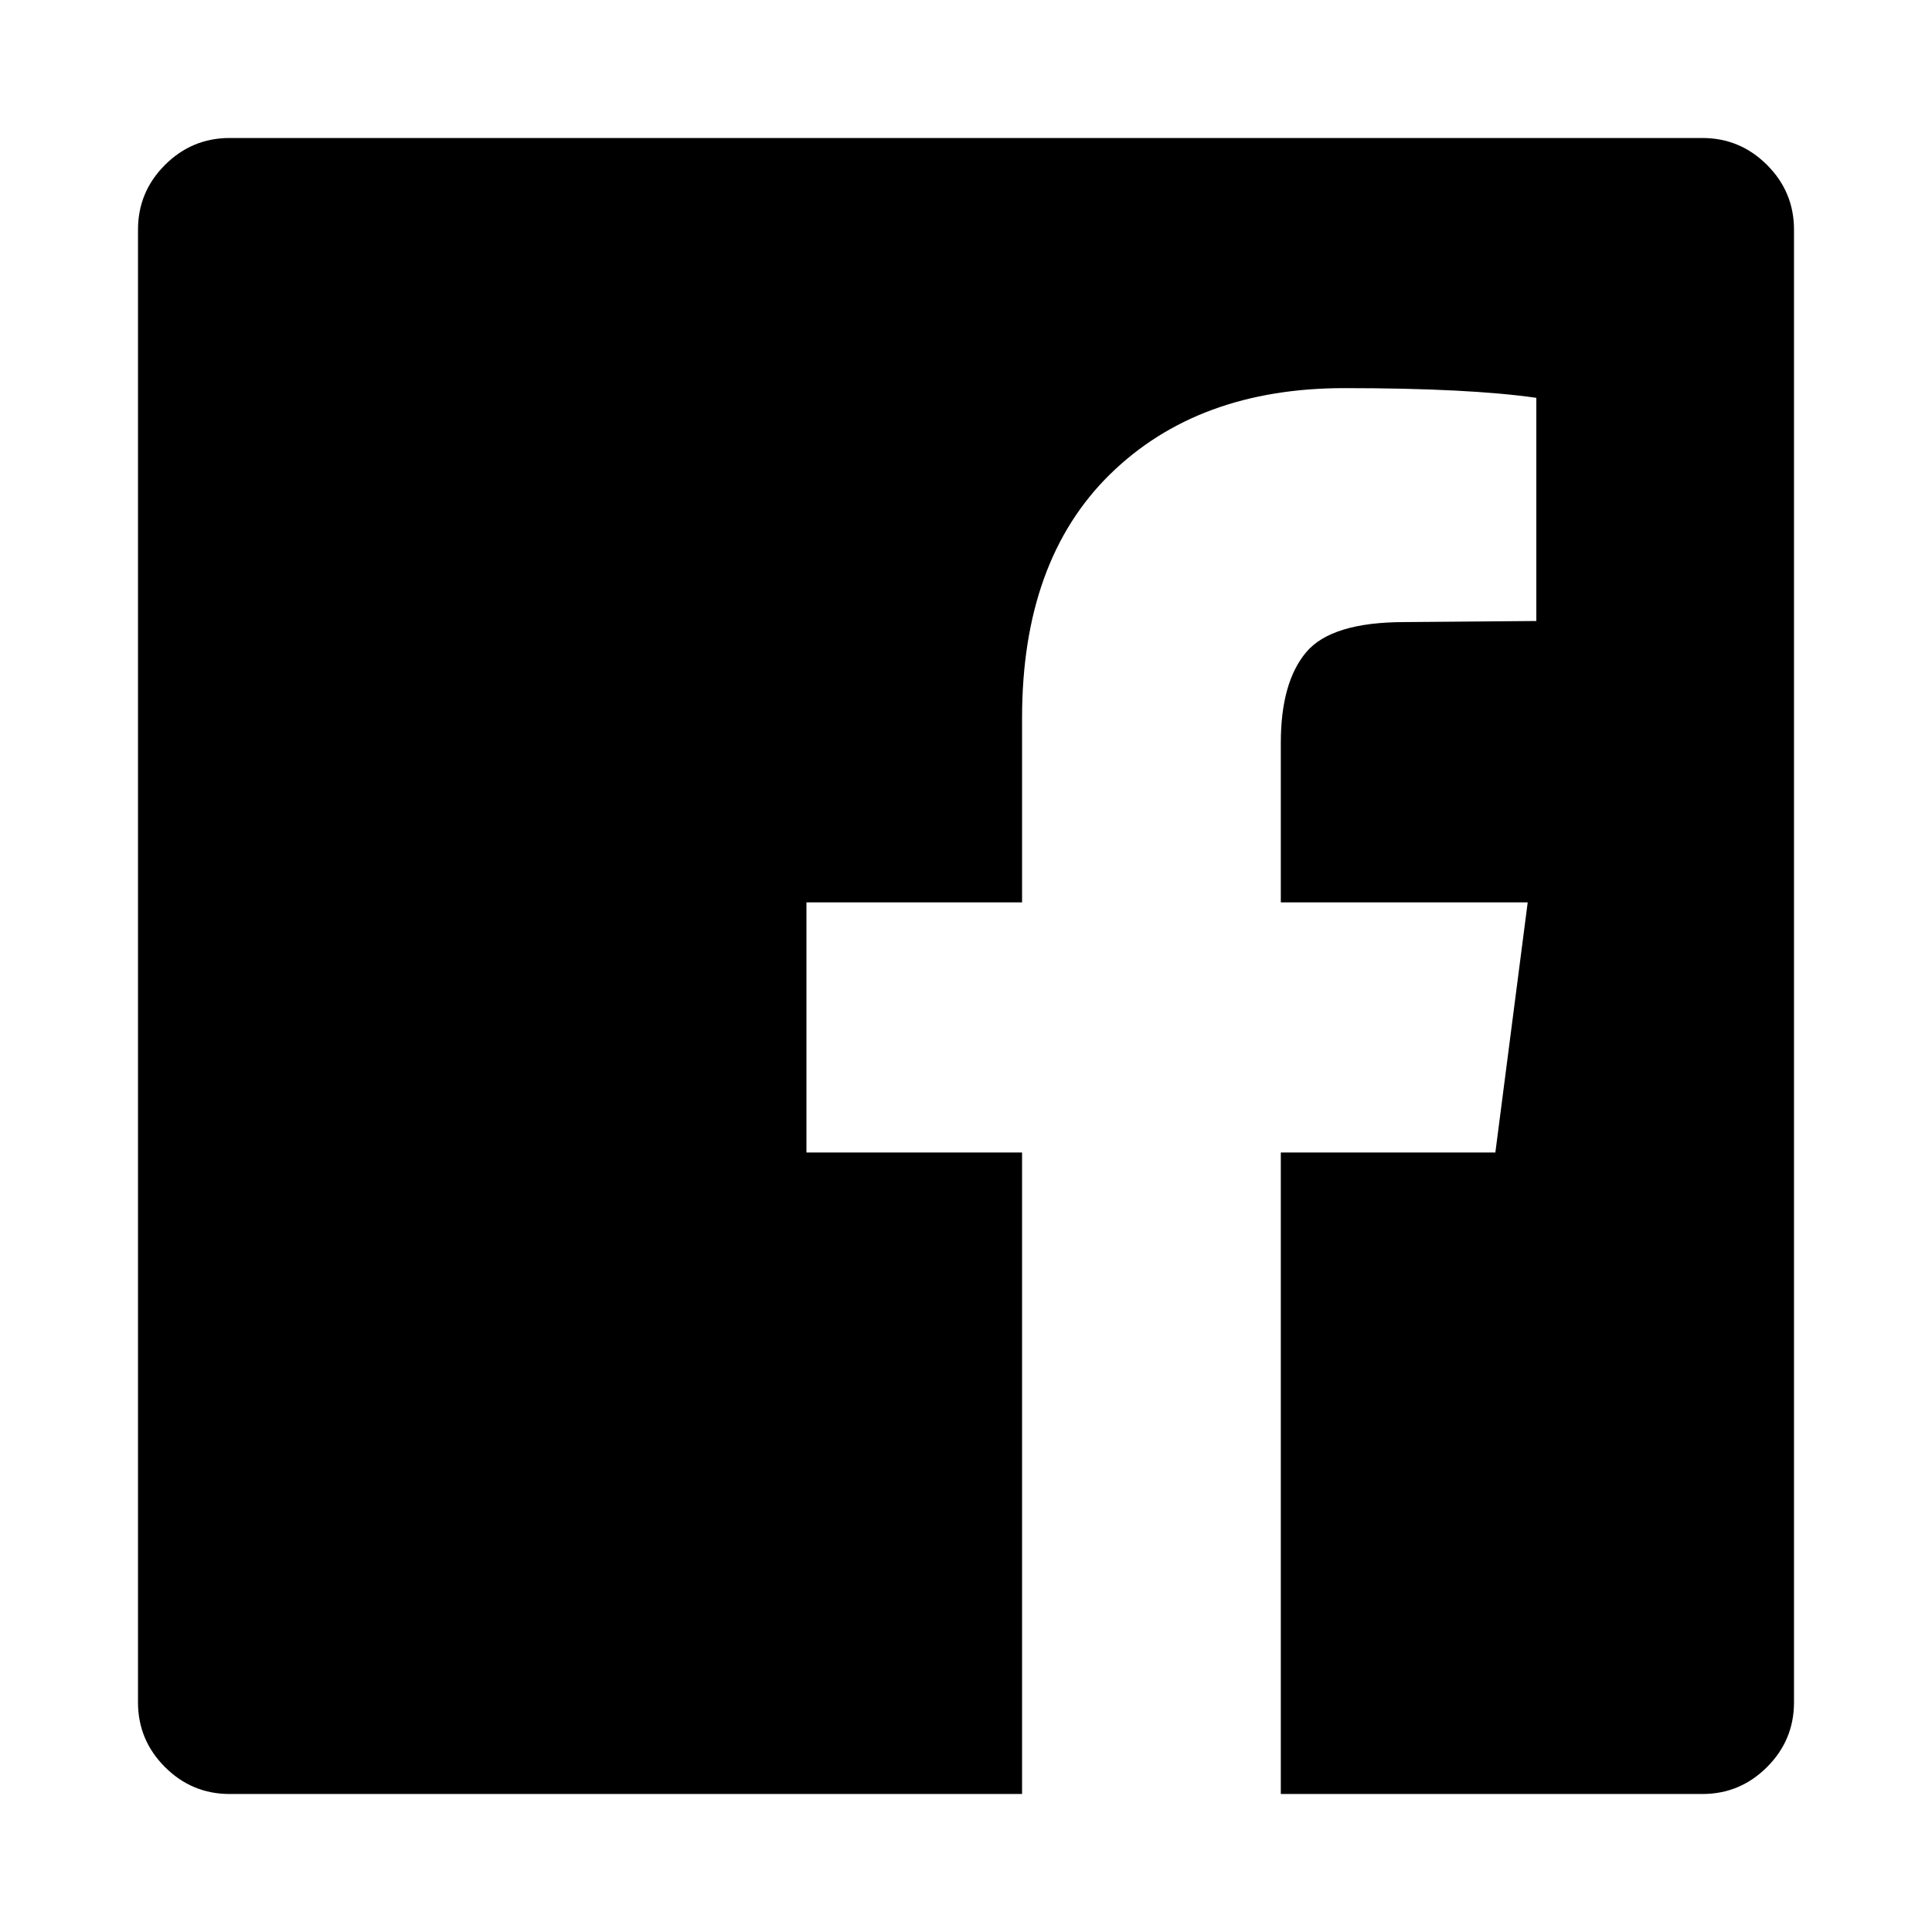
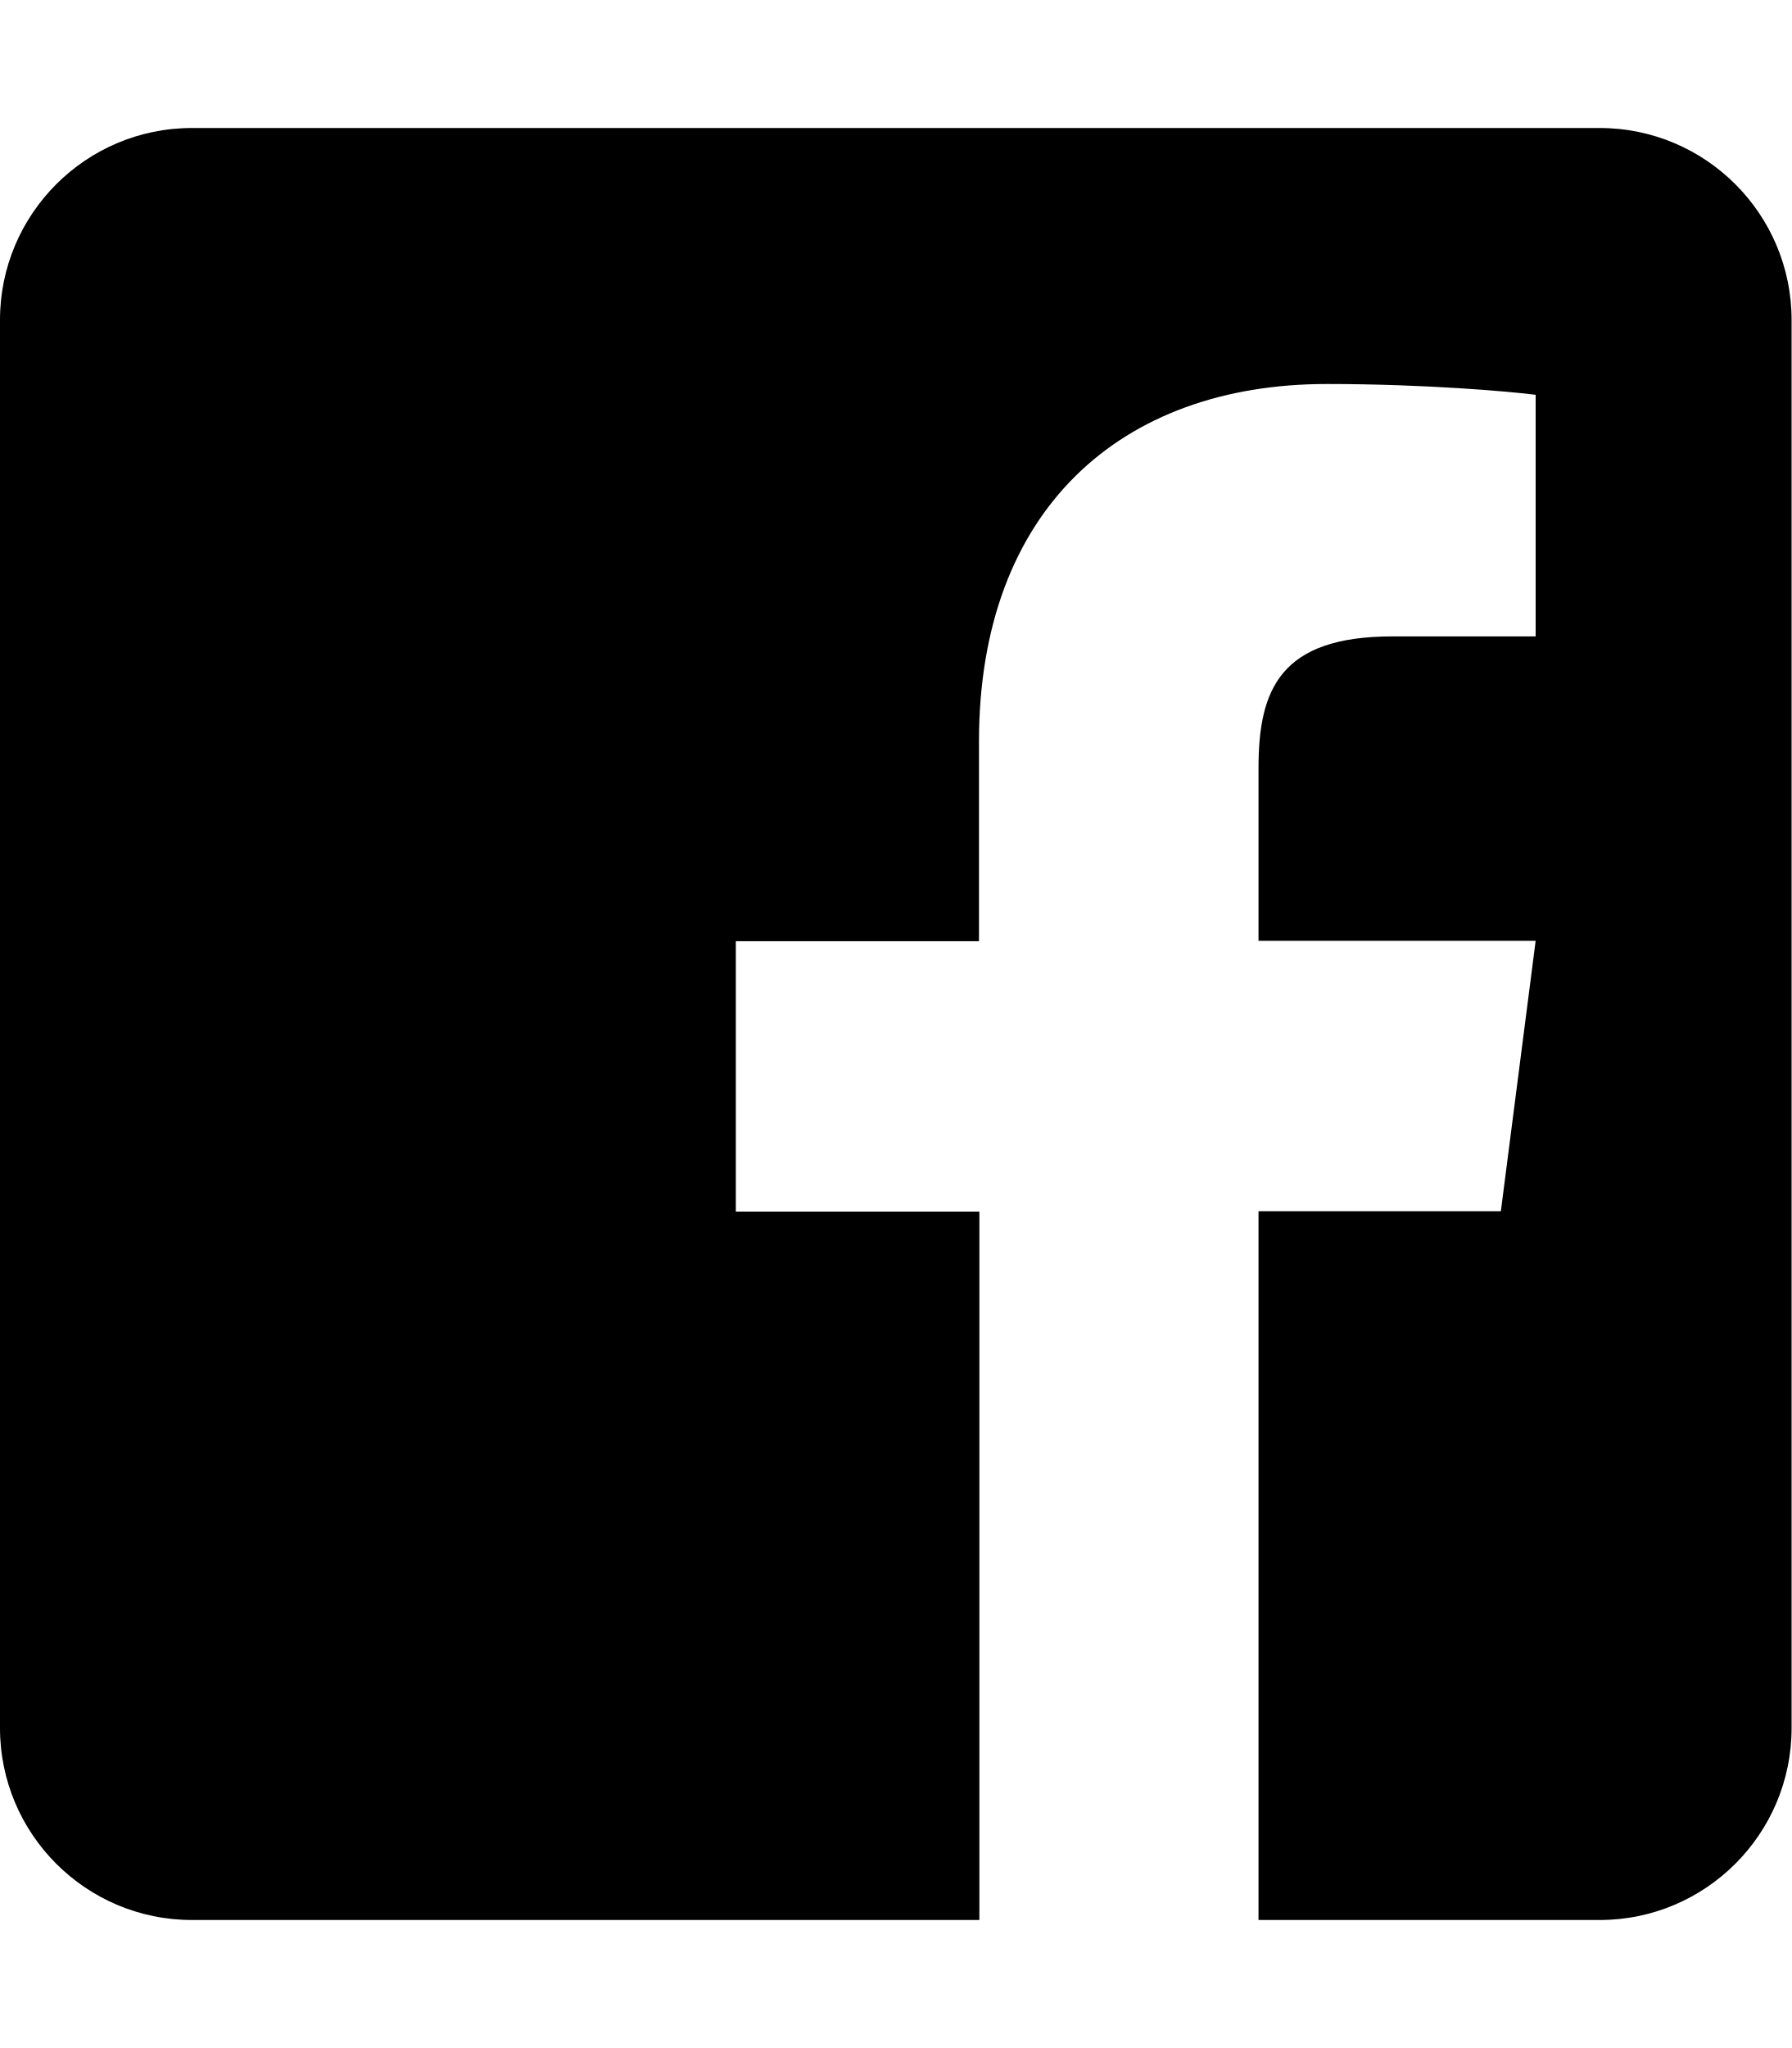
- <svg xmlns="http://www.w3.org/2000/svg" width="1792" height="1792" viewBox="0 0 1792 1792">
-   <path d="M1579 128q35 0 60 25t25 60v1366q0 35-25 60t-60 25h-391v-595h199l30-232h-229v-148q0-56 23.5-84t91.5-28l122-1v-207q-63-9-178-9-136 0-217.5 80t-81.5 226v171h-200v232h200v595h-735q-35 0-60-25t-25-60v-1366q0-35 25-60t60-25h1366z" />
+ <svg xmlns="http://www.w3.org/2000/svg" viewBox="0 0 448 512">
+   <path d="M448 80v352c0 26.5-21.5 48-48 48h-85.3V302.8h60.6l8.7-67.6h-69.3V192c0-19.6 5.4-32.9 33.5-32.9H384V98.7c-6.2-.8-27.4-2.7-52.2-2.7-51.6 0-87 31.5-87 89.4v49.9H184v67.6h60.9V480H48c-26.5 0-48-21.5-48-48V80c0-26.5 21.5-48 48-48h352c26.5 0 48 21.5 48 48z" />
</svg>
